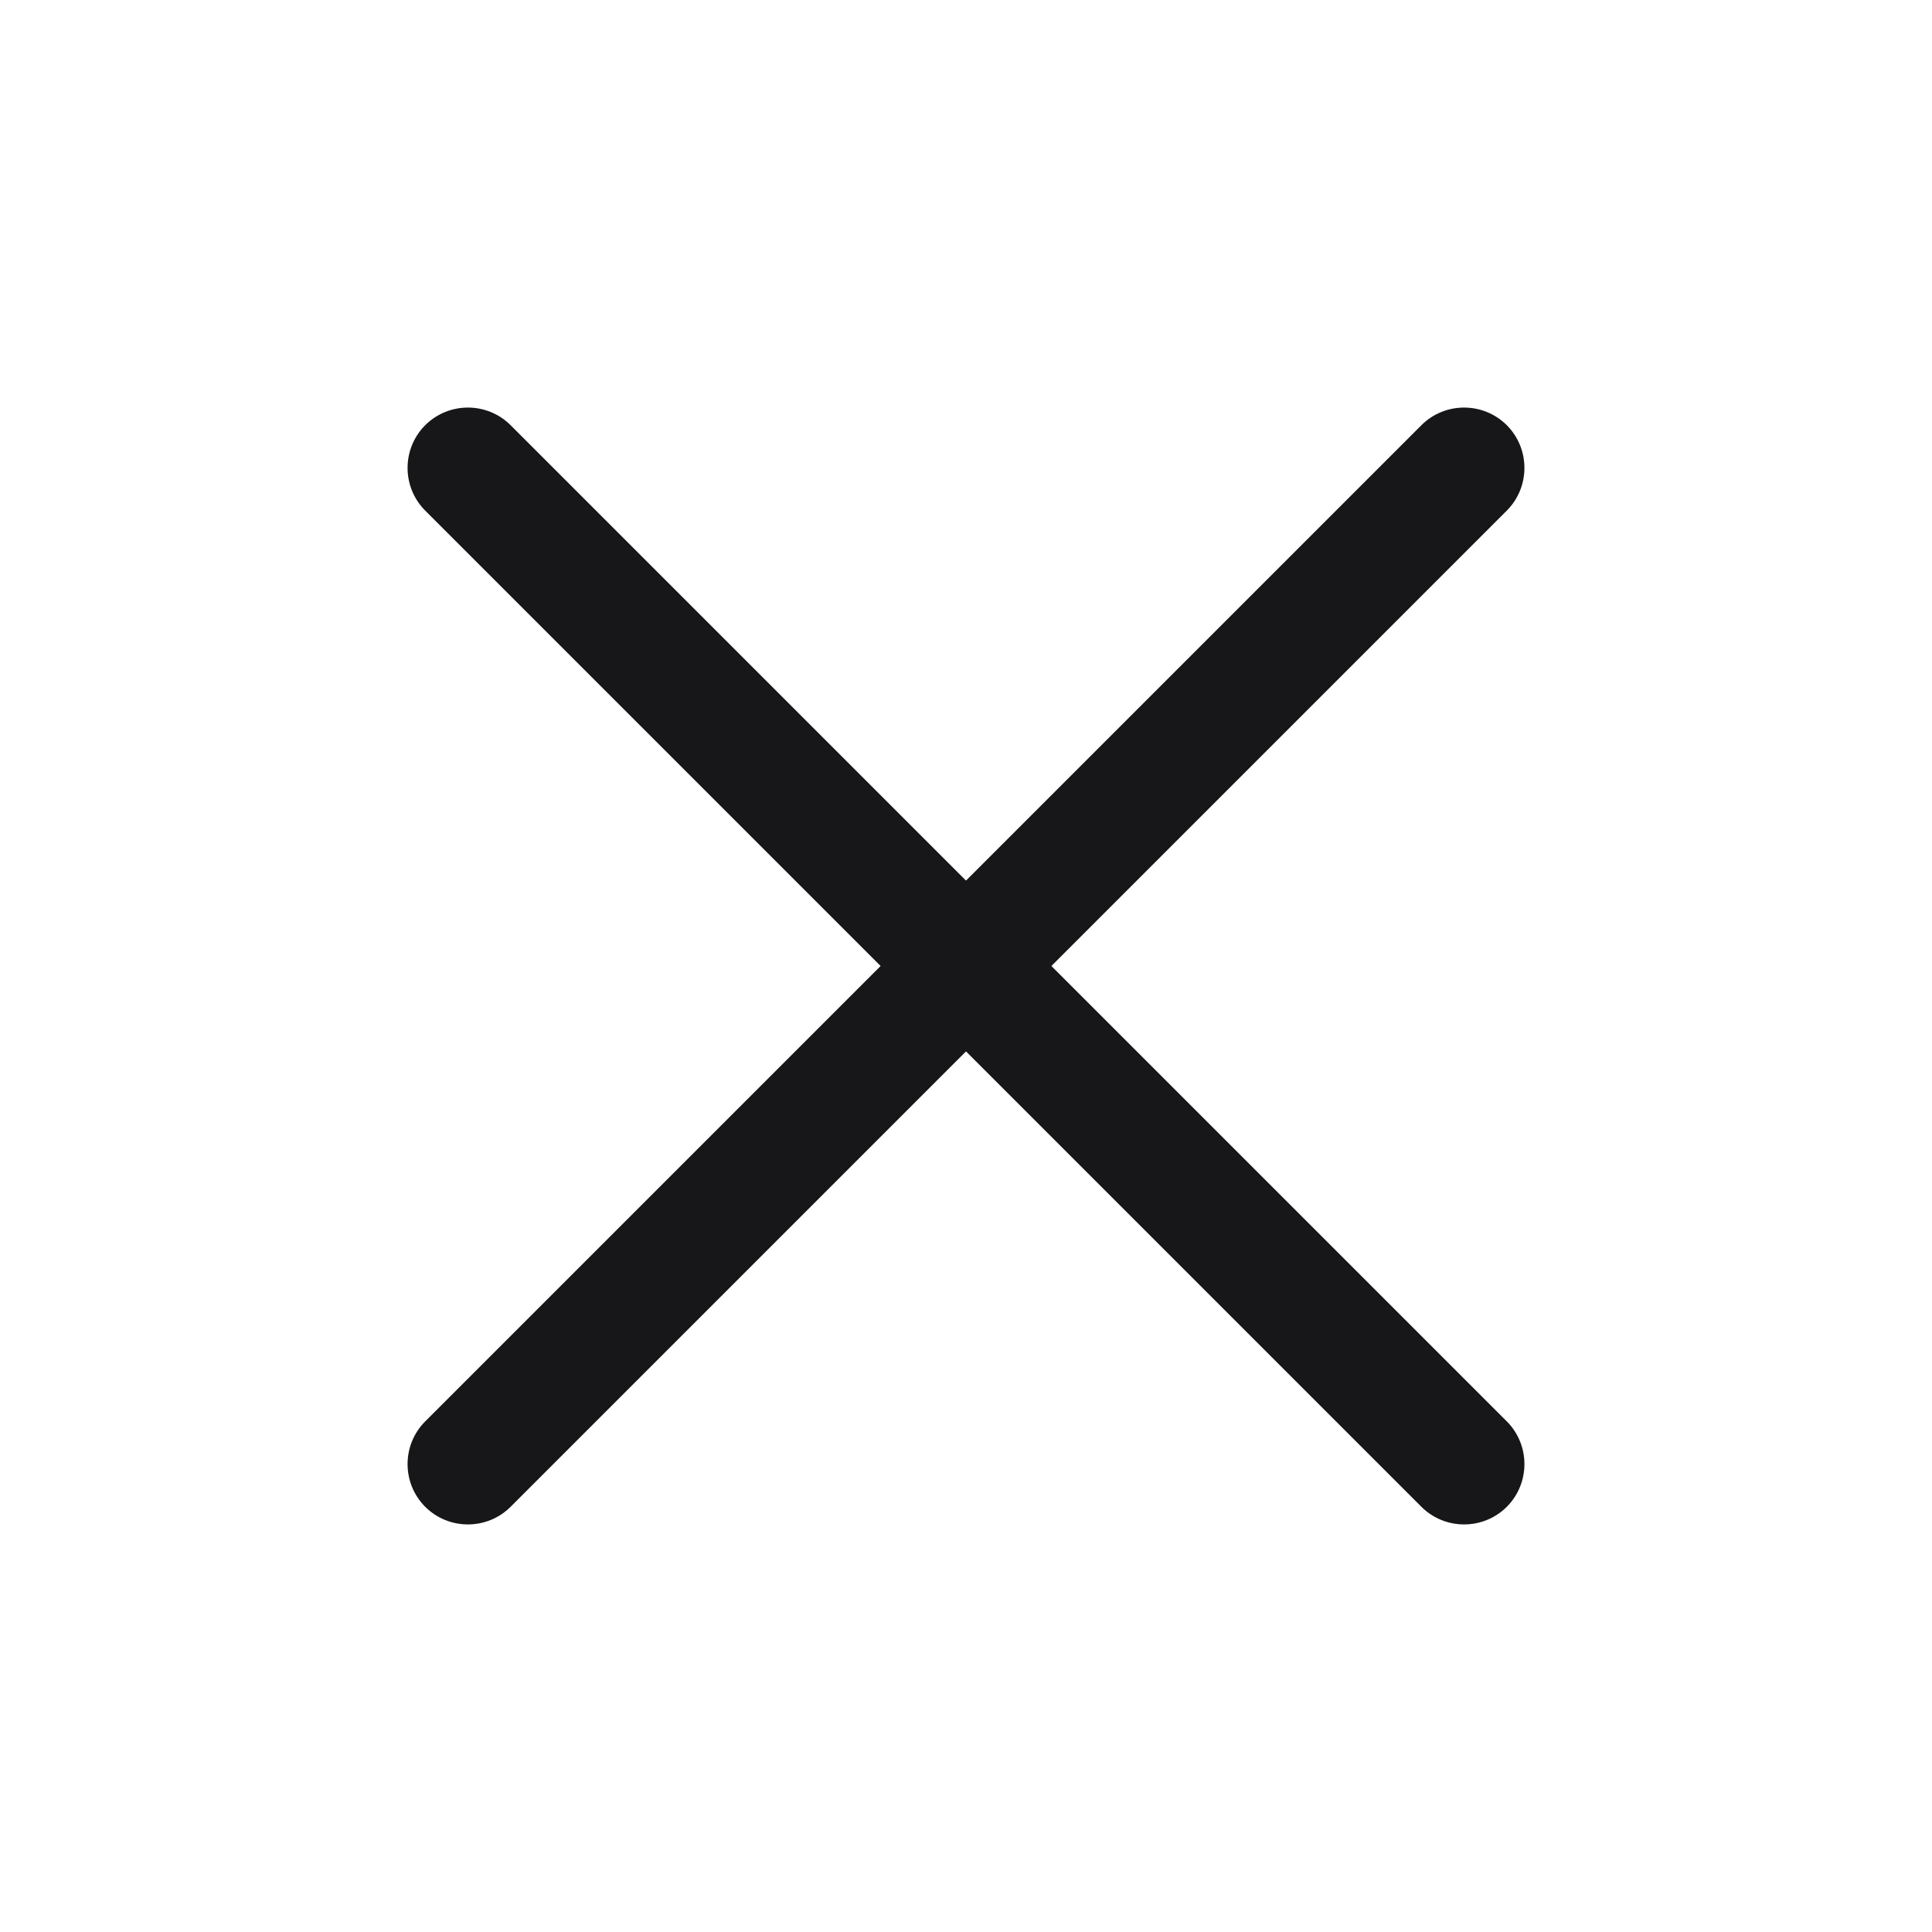
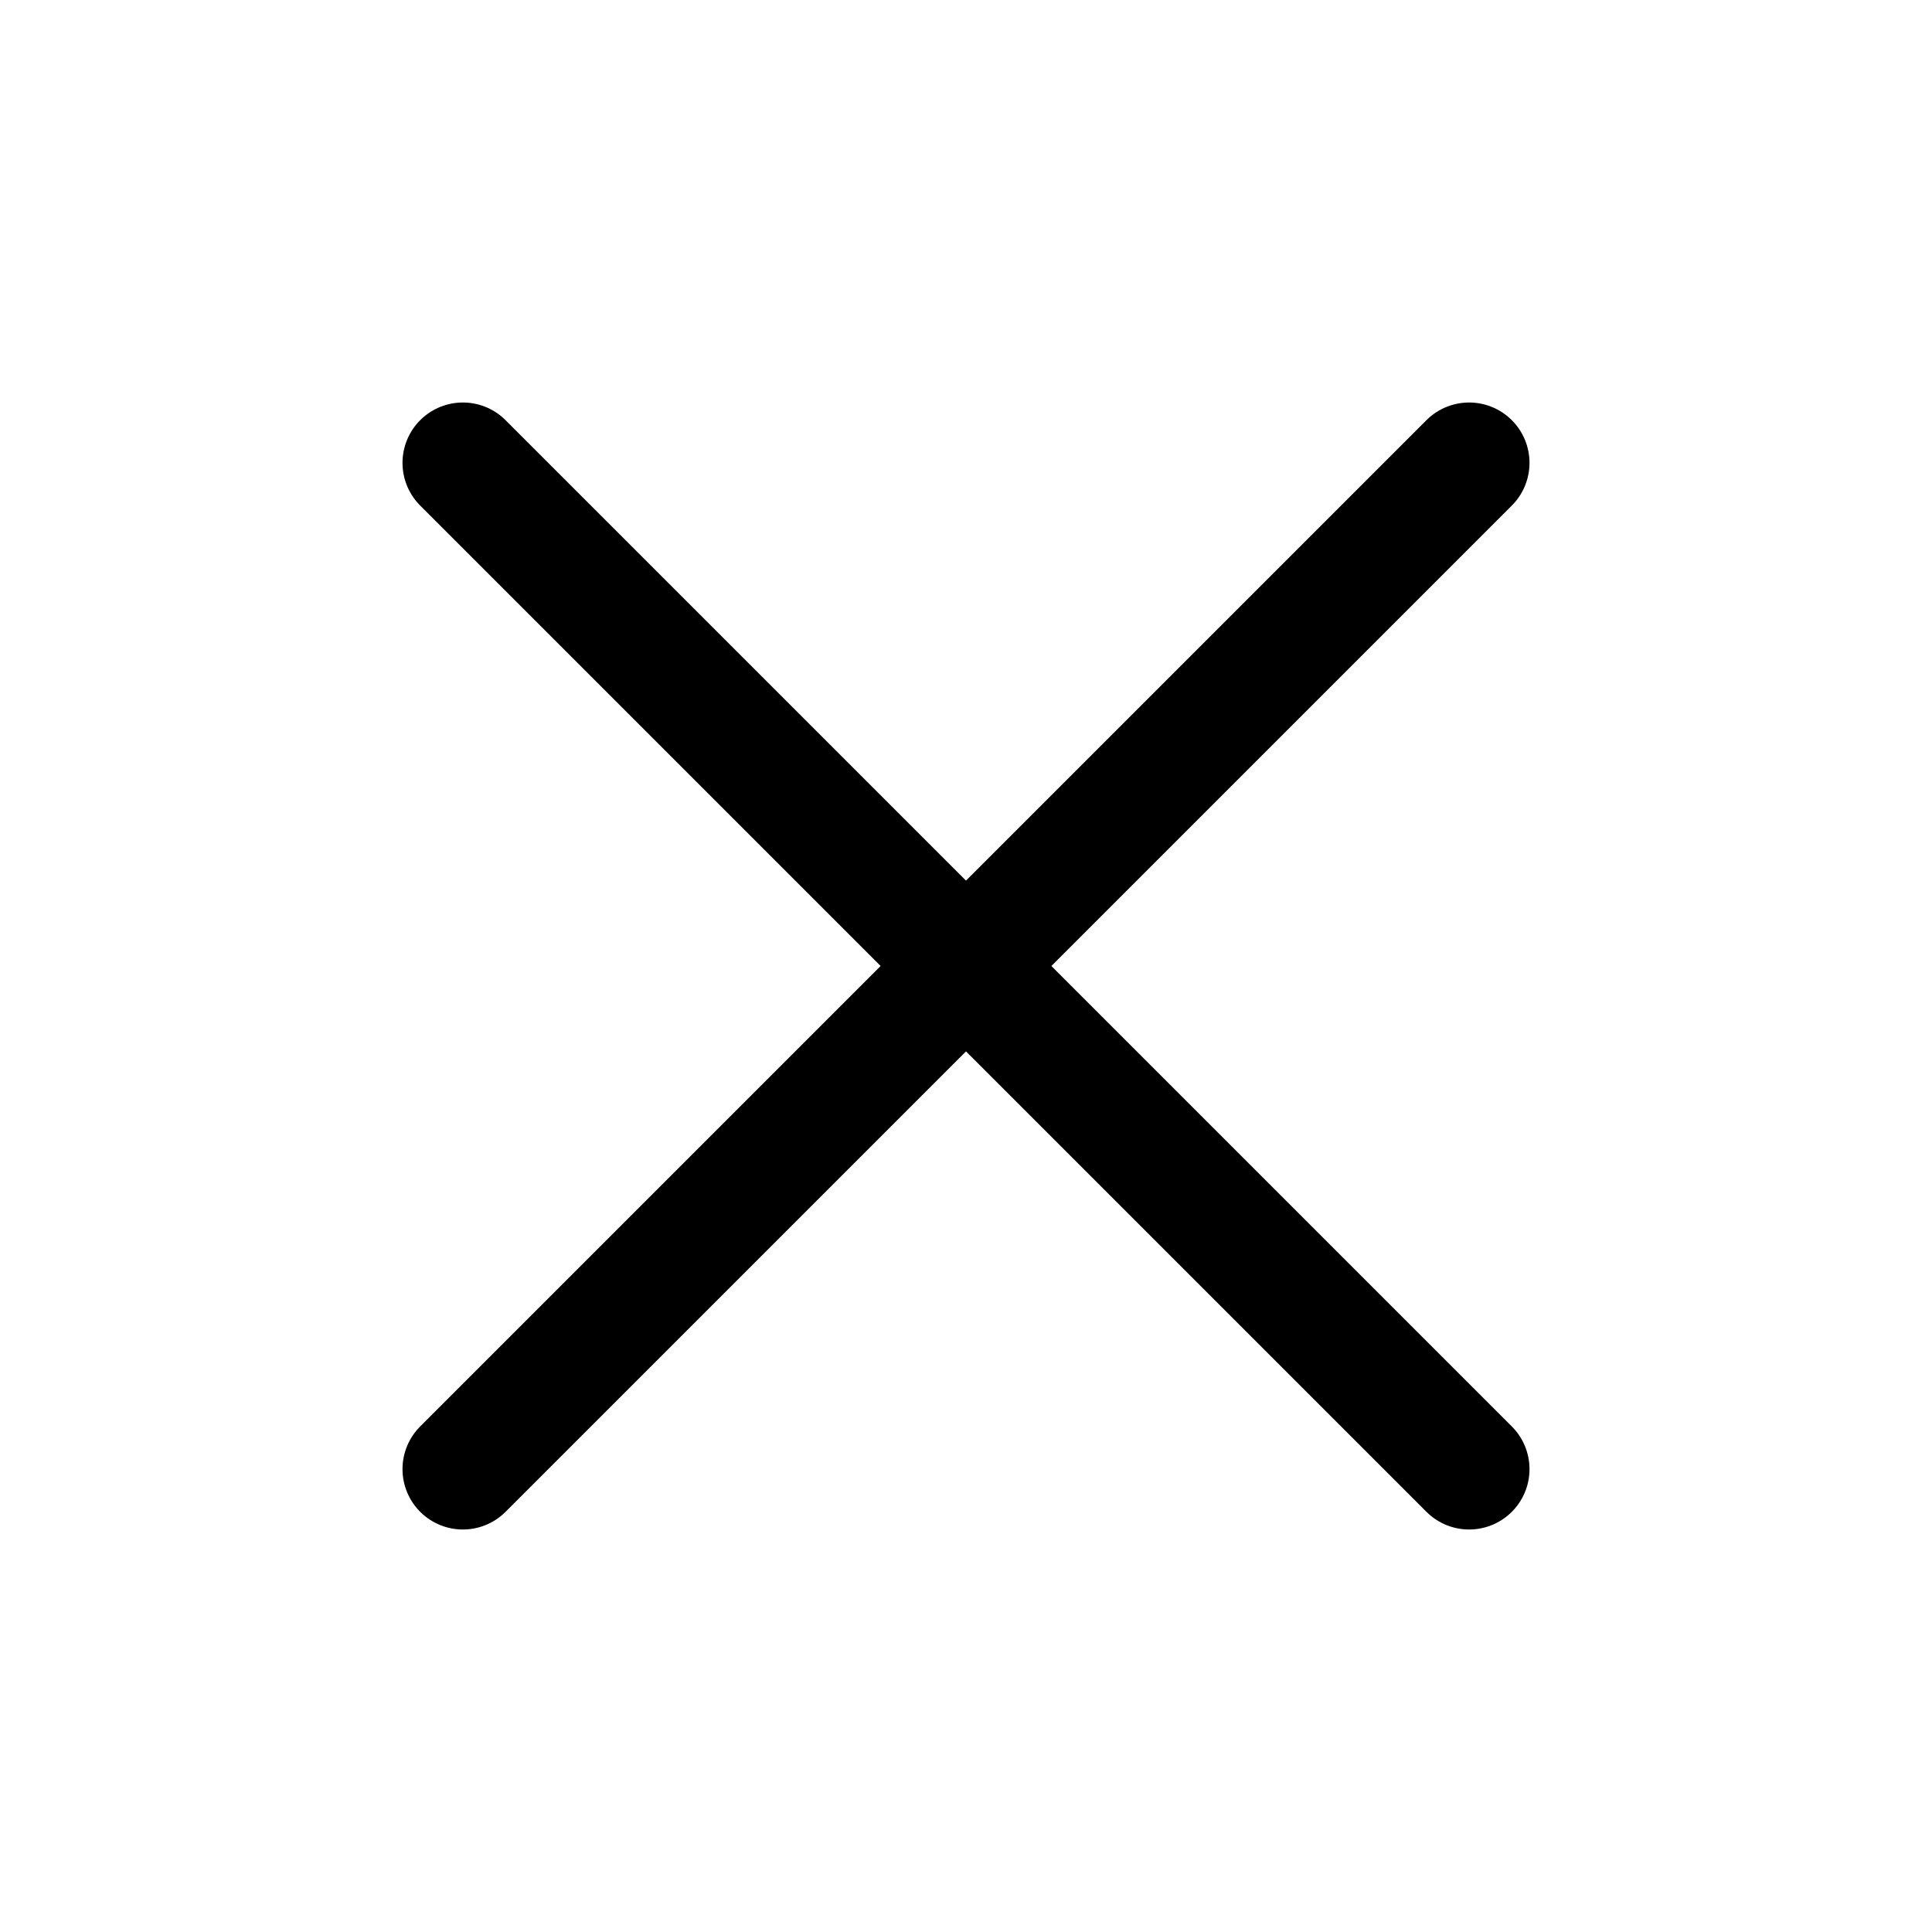
- <svg xmlns="http://www.w3.org/2000/svg" width="24" height="24" viewBox="0 0 24 24" fill="none">
-   <path fill-rule="evenodd" clip-rule="evenodd" d="M18.718 5.282C18.425 4.99 17.95 4.99 17.657 5.282L12 10.939L6.343 5.282C6.05 4.99 5.575 4.99 5.282 5.282C4.99 5.575 4.99 6.05 5.282 6.343L10.939 12L5.282 17.657C4.99 17.95 4.99 18.425 5.282 18.718C5.575 19.01 6.05 19.01 6.343 18.718L12 13.061L17.657 18.718C17.95 19.01 18.425 19.01 18.718 18.718C19.01 18.425 19.01 17.95 18.718 17.657L13.061 12L18.718 6.343C19.01 6.05 19.01 5.575 18.718 5.282Z" fill="#171719" />
+ <svg xmlns="http://www.w3.org/2000/svg" width="24" height="24" viewBox="0 0 24 24" fill="none" stroke="#000000" stroke-width="1.5" stroke-linecap="round">
+   <path d="M18.25 5.75L5.75 18.25" />
+   <path d="M5.75 5.75L18.25 18.25" />
</svg>
